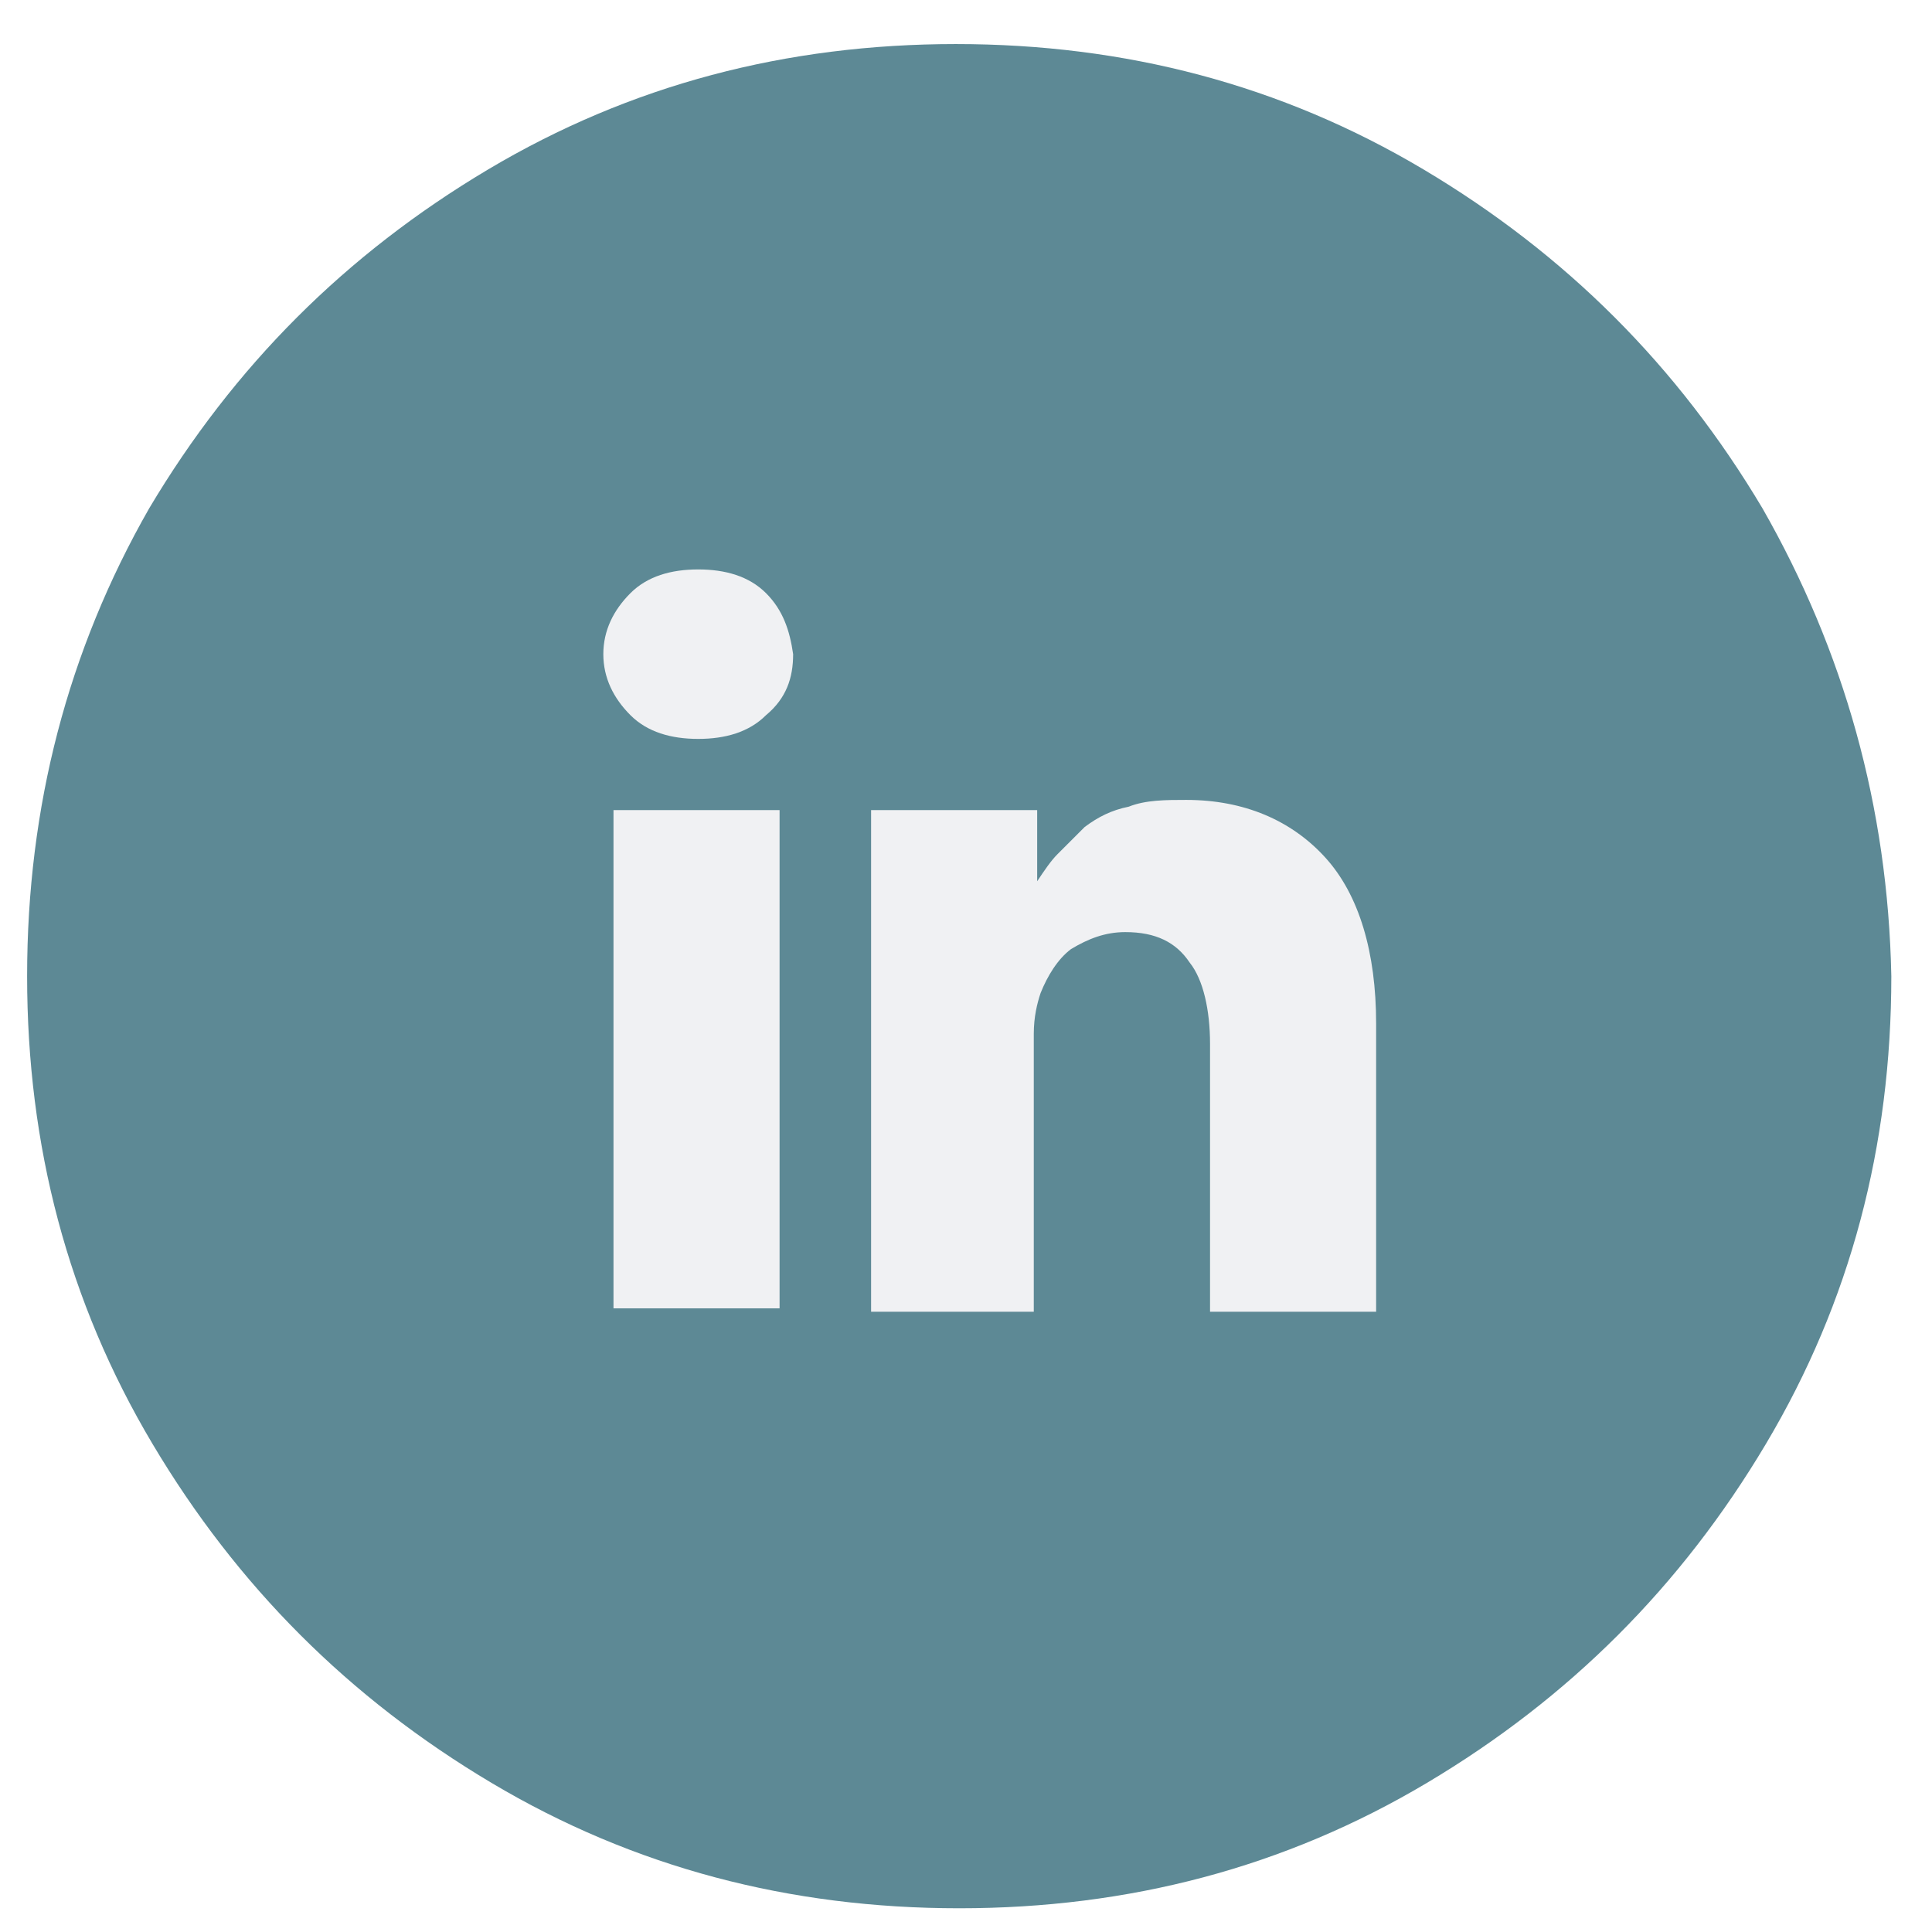
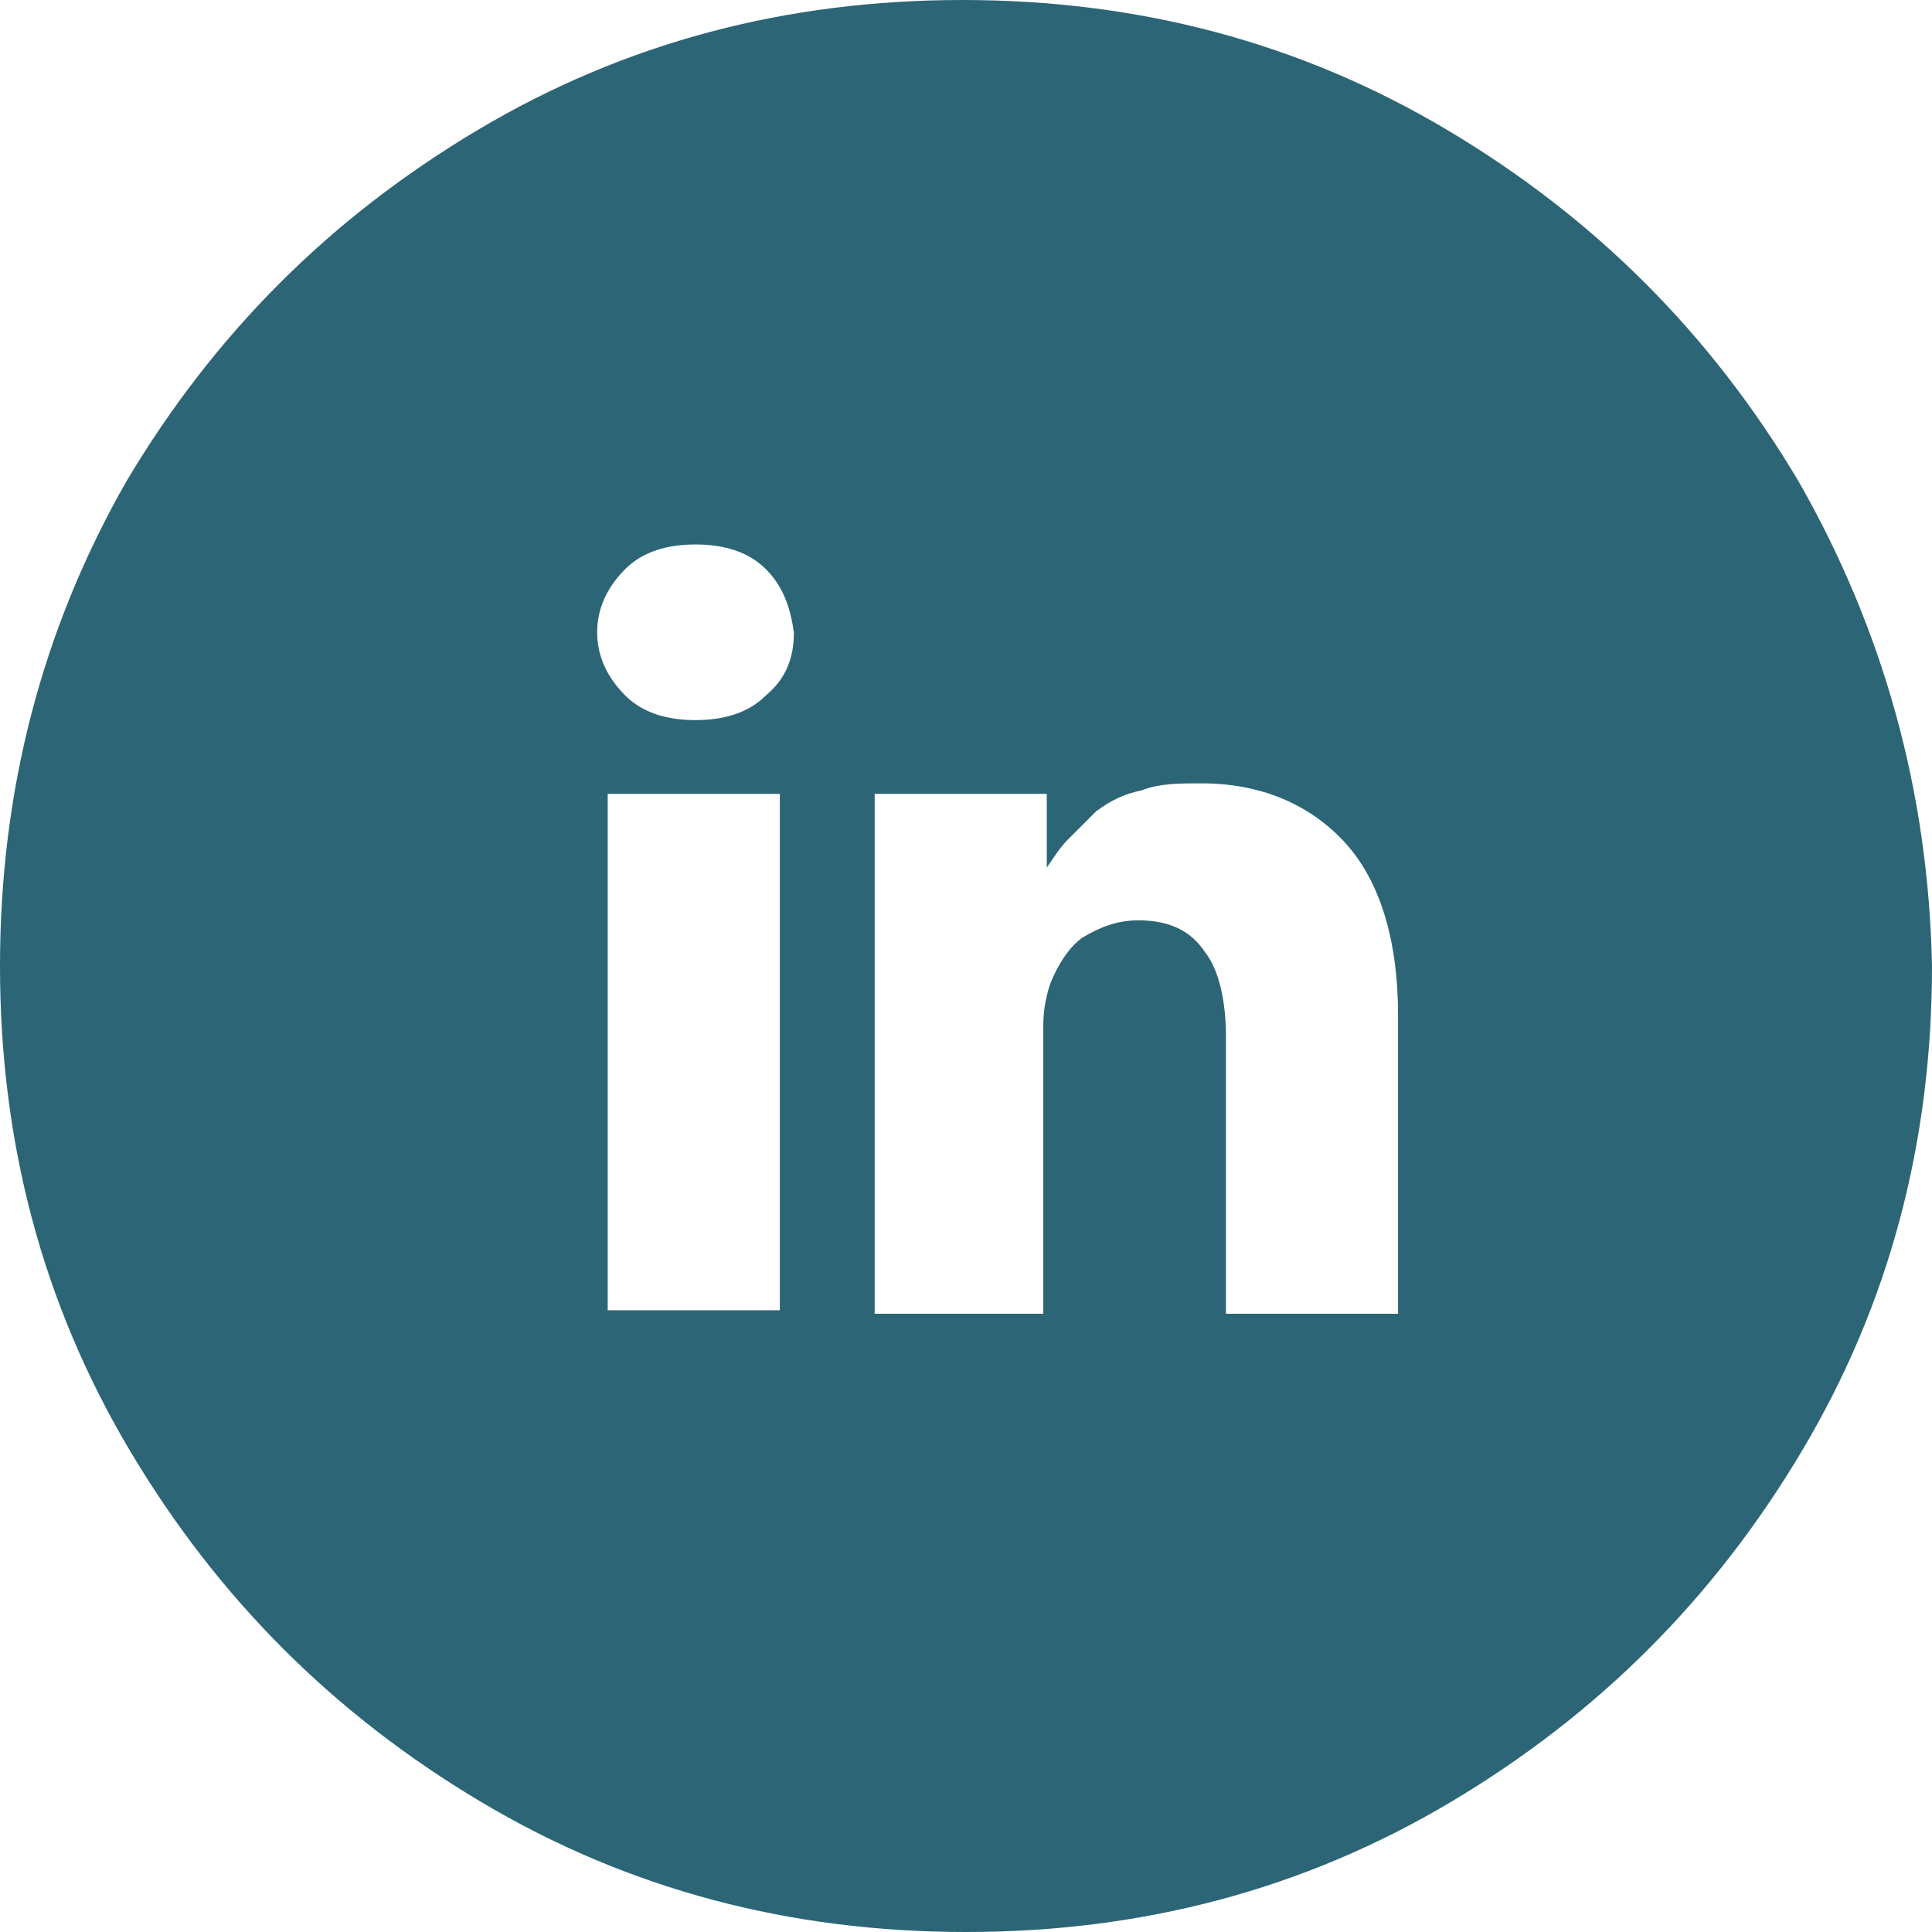
- <svg xmlns="http://www.w3.org/2000/svg" version="1.1" id="Layer_1" x="0px" y="0px" width="57px" height="57px" viewBox="-931 512 57 57" enable-background="new -931 512 57 57" xml:space="preserve">
-   <path fill="#5D8995" d="M-879,527c-2.5-4.2-5.8-7.5-10-10s-8.8-3.7-13.8-3.7s-9.6,1.2-13.8,3.7c-4.2,2.5-7.5,5.8-10,10  c-2.4,4.2-3.6,8.8-3.6,13.8s1.2,9.6,3.7,13.8c2.5,4.2,5.8,7.5,10,10s8.8,3.7,13.8,3.7s9.6-1.2,13.8-3.7c4.2-2.5,7.5-5.8,10-10  c2.5-4.2,3.7-8.8,3.7-13.8C-875.3,535.8-876.6,531.2-879,527z" />
-   <path fill="#F0F1F3" d="M-913.2,531.3c0-0.7,0.3-1.3,0.8-1.8s1.2-0.7,2-0.7c0.8,0,1.5,0.2,2,0.7s0.7,1.1,0.8,1.8  c0,0.7-0.2,1.3-0.8,1.8c-0.5,0.5-1.2,0.7-2,0.7l0,0c-0.8,0-1.5-0.2-2-0.7S-913.2,532-913.2,531.3z M-912.9,550.6v-14.7h4.9v14.7  H-912.9z M-905.3,550.6c0-4,0-7.2,0-9.6c0-2.5,0-3.9,0-4.4v-0.7h4.9v2.1l0,0c0.2-0.3,0.4-0.6,0.6-0.8s0.5-0.5,0.8-0.8  c0.4-0.3,0.8-0.5,1.3-0.6c0.5-0.2,1.1-0.2,1.7-0.2c1.7,0,3.1,0.6,4.1,1.7c1,1.1,1.5,2.8,1.5,4.9v8.5h-4.9v-7.9c0-1-0.2-1.9-0.6-2.4  c-0.4-0.6-1-0.9-1.9-0.9c-0.6,0-1.1,0.2-1.6,0.5c-0.4,0.3-0.7,0.8-0.9,1.3c-0.1,0.3-0.2,0.7-0.2,1.2v8.2h-4.8V550.6z" />
+ <svg xmlns="http://www.w3.org/2000/svg" width="55px" height="55px" viewBox="0 0 55 55" version="1.1">
+   <defs />
+   <g stroke="none" stroke-width="1" fill="none" fill-rule="evenodd">
+     <g fill="#2C6576">
+       <path d="M51.2,13.7 C48.7,9.5 45.4,6.2 41.2,3.7 C37,1.2 32.4,0 27.4,0 C22.4,0 17.8,1.2 13.6,3.7 C9.4,6.2 6.1,9.5 3.6,13.7 C1.2,17.9 0,22.5 0,27.5 C0,32.5 1.2,37.1 3.7,41.3 C6.2,45.5 9.5,48.8 13.7,51.3 C17.9,53.8 22.5,55 27.5,55 C32.5,55 37.1,53.8 41.3,51.3 C45.5,48.8 48.8,45.5 51.3,41.3 C53.8,37.1 55,32.5 55,27.5 C54.9,22.5 53.6,17.9 51.2,13.7 Z M17,18 C17,17.3 17.3,16.7 17.8,16.2 C18.3,15.7 19,15.5 19.8,15.5 C20.6,15.5 21.3,15.7 21.8,16.2 C22.3,16.7 22.5,17.3 22.6,18 C22.6,18.7 22.4,19.3 21.8,19.8 C21.3,20.3 20.6,20.5 19.8,20.5 C19,20.5 18.3,20.3 17.8,19.8 C17.3,19.3 17,18.7 17,18 Z M17.3,37.3 L17.3,22.6 L22.2,22.6 L22.2,37.3 L17.3,37.3 Z M24.9,37.3 L24.9,27.7 L24.9,23.3 L24.9,22.6 L29.8,22.6 L29.8,24.7 C30,24.4 30.2,24.1 30.4,23.9 C30.6,23.7 30.9,23.4 31.2,23.1 C31.6,22.8 32,22.6 32.5,22.5 C33,22.3 33.6,22.3 34.2,22.3 C35.9,22.3 37.3,22.9 38.3,24 C39.3,25.1 39.8,26.8 39.8,28.9 L39.8,37.4 L34.9,37.4 L34.9,29.5 C34.9,28.5 34.7,27.6 34.3,27.1 C33.9,26.5 33.3,26.2 32.4,26.2 C31.8,26.2 31.3,26.4 30.8,26.7 C30.4,27 30.1,27.5 29.9,28 C29.8,28.3 29.7,28.7 29.7,29.2 L29.7,37.4 L24.9,37.4 L24.9,37.3 Z" />
+     </g>
+   </g>
</svg>
